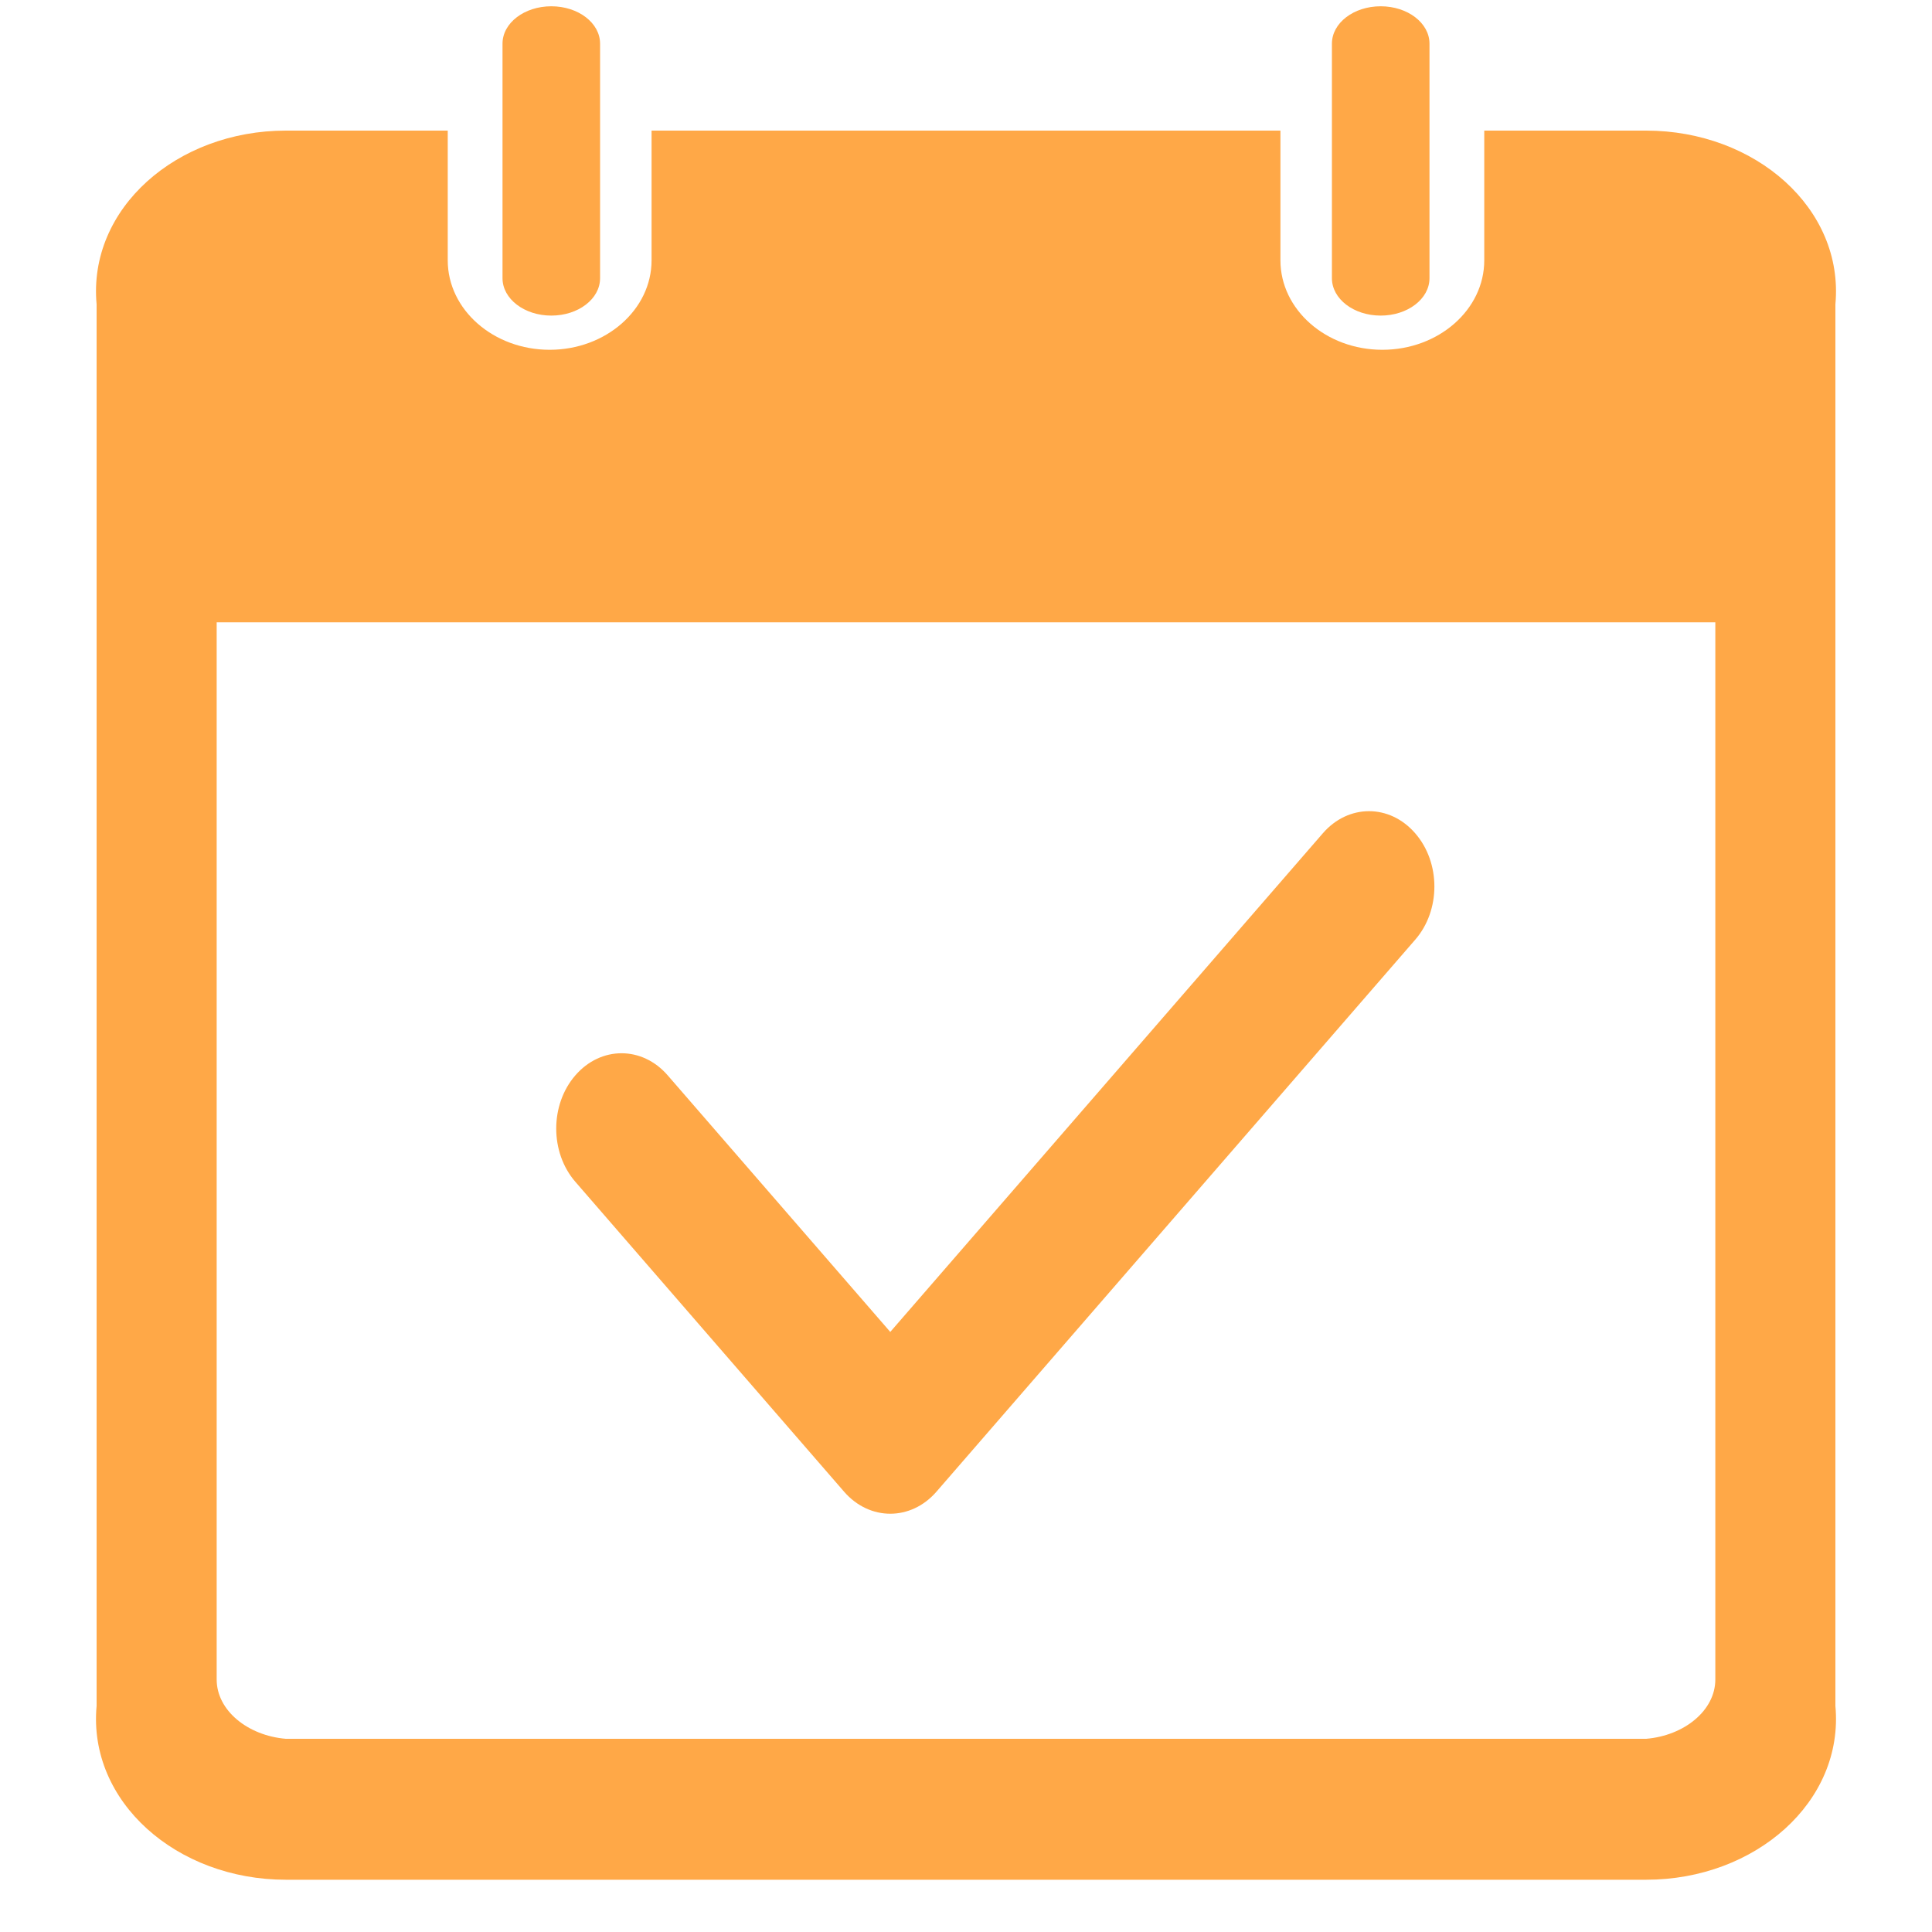
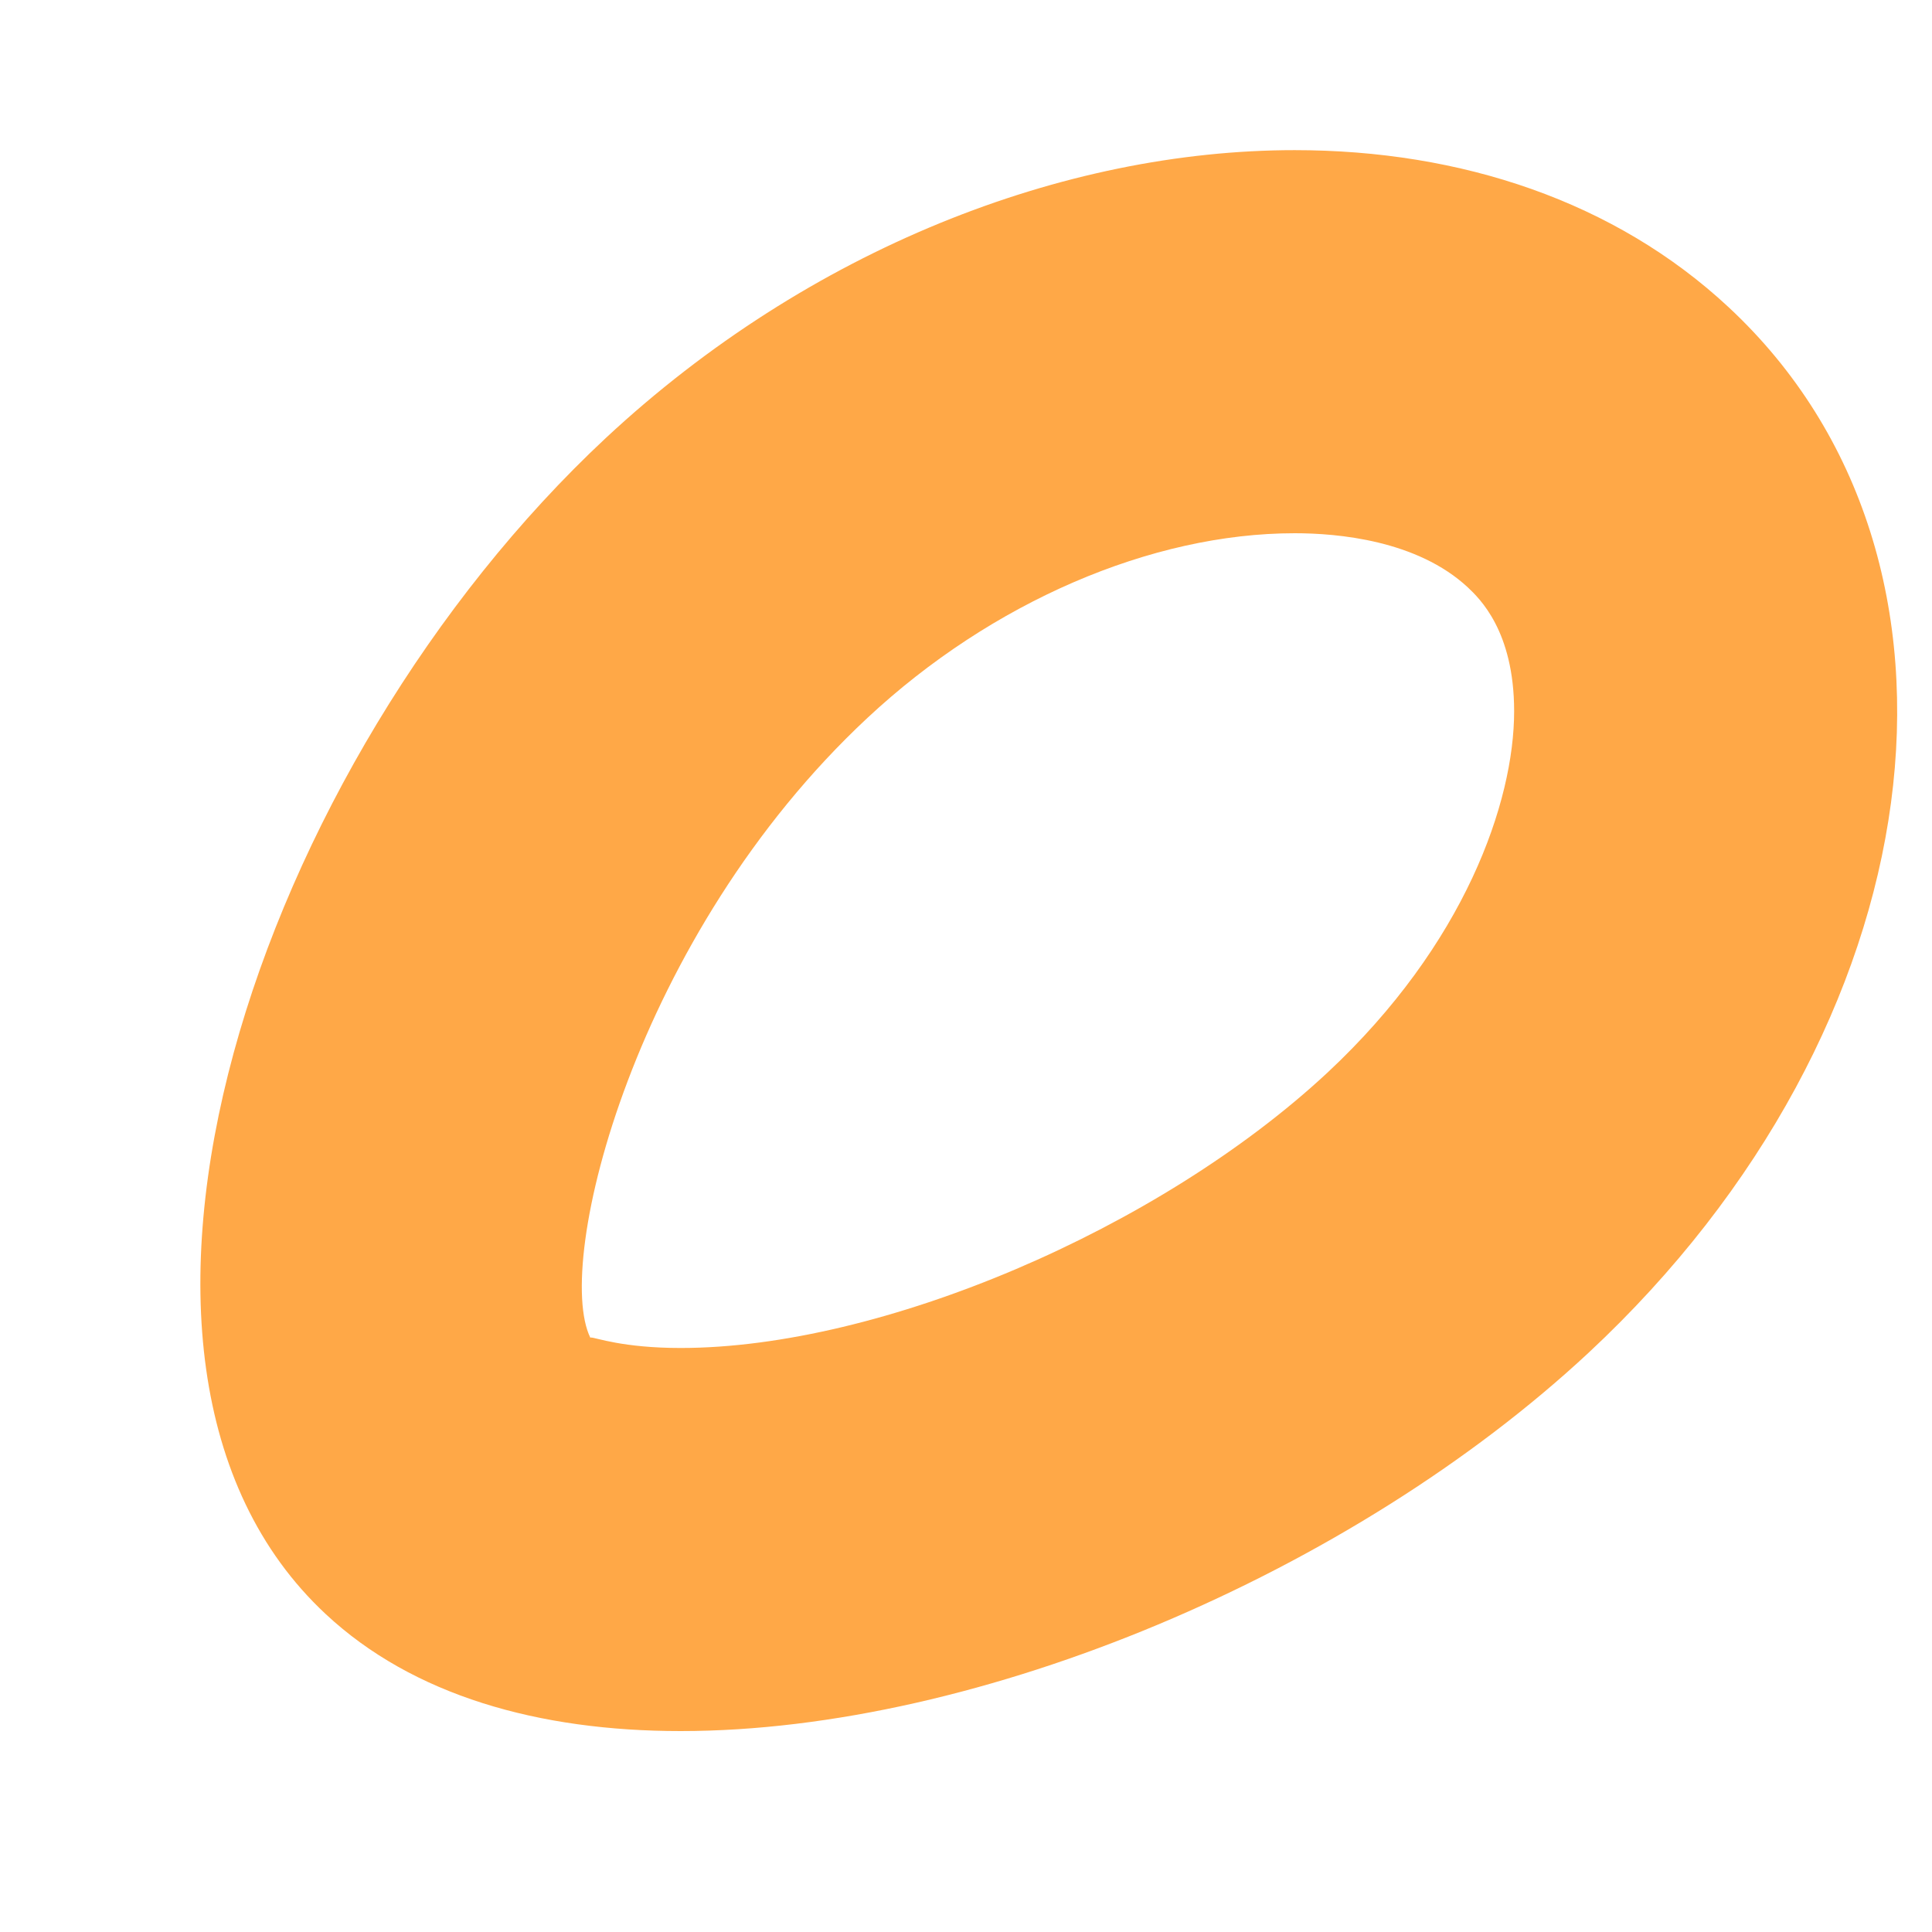
- <svg xmlns="http://www.w3.org/2000/svg" version="1.1" width="20px" height="20px">
-   <g transform="matrix(1 0 0 1 -302 -238 )">
-     <path d="M 17.041 1.352  L 15.365 1.352  L 15.365 2.695  C 15.365 3.206  14.892 3.621  14.31 3.621  C 13.728 3.621  13.255 3.206  13.255 2.695  L 13.255 1.352  L 6.745 1.352  L 6.745 2.695  C 6.745 3.206  6.271 3.621  5.69 3.621  C 5.108 3.621  4.635 3.206  4.635 2.695  L 4.635 1.352  L 2.959 1.352  C 1.829 1.352  0.909 2.159  1 3.15  L 1 17.66  C 0.909 18.651  1.829 19.459  2.959 19.459  L 17.041 19.459  C 18.171 19.459  19.091 18.651  19 17.66  L 19 3.15  C 19.091 2.159  18.171 1.352  17.041 1.352  Z M 17.757 6.442  L 17.757 17.386  C 17.757 17.706  17.436 17.967  17.041 18  L 2.959 18  C 2.564 17.967  2.243 17.706  2.243 17.386  L 2.243 6.442  L 17.757 6.442  Z M 5.707 3.267  C 5.987 3.267  6.212 3.094  6.212 2.88  L 6.212 0.452  C 6.212 0.238  5.987 0.065  5.707 0.065  C 5.428 0.065  5.202 0.238  5.202 0.452  L 5.202 2.88  C 5.202 3.094  5.428 3.267  5.707 3.267  Z M 13.788 2.88  C 13.788 3.094  14.013 3.267  14.293 3.267  C 14.572 3.267  14.798 3.094  14.798 2.88  L 14.798 0.452  C 14.798 0.238  14.572 0.065  14.293 0.065  C 14.013 0.065  13.788 0.238  13.788 0.452  L 13.788 2.88  Z M 14.65 8.626  C 14.915 8.93  14.915 9.424  14.65 9.728  L 9.694 15.442  C 9.43 15.746  9.002 15.746  8.738 15.442  L 5.956 12.234  C 5.692 11.93  5.692 11.436  5.956 11.132  C 6.22 10.827  6.648 10.827  6.912 11.132  L 9.216 13.788  L 13.694 8.626  C 13.958 8.321  14.386 8.321  14.65 8.626  Z " fill-rule="nonzero" fill="#ffa847" stroke="none" transform="matrix(1 0 0 1 302 238 )" />
+ <svg xmlns="http://www.w3.org/2000/svg" version="1.1" width="7px" height="7px">
+   <g transform="matrix(1 0 0 1 -228 -238 )">
+     <path d="M 3.143 2.601  C 3.592 2.182  4.171 1.932  4.691 1.932  C 4.846 1.932  5.134 1.957  5.318 2.128  C 5.359 2.167  5.486 2.285  5.486 2.577  C 5.486 2.905  5.308 3.421  4.81 3.886  C 4.199 4.455  3.191 4.884  2.466 4.884  C 2.256 4.884  2.158 4.846  2.141 4.846  C 2.14 4.846  2.139 4.847  2.139 4.847  C 2.005 4.574  2.299 3.388  3.143 2.601  Z M 4.691 0.544  C 3.854 0.544  2.931 0.902  2.196 1.586  C 0.934 2.763  0.198 4.933  1.18 5.848  C 1.496 6.143  1.951 6.272  2.466 6.272  C 3.551 6.272  4.899 5.699  5.756 4.901  C 7.018 3.725  7.246 2.028  6.263 1.113  C 5.852 0.73  5.294 0.544  4.691 0.544  Z " fill-rule="nonzero" fill="#ffa847" stroke="none" transform="matrix(1 0 0 1 228 238 )" />
  </g>
</svg>
